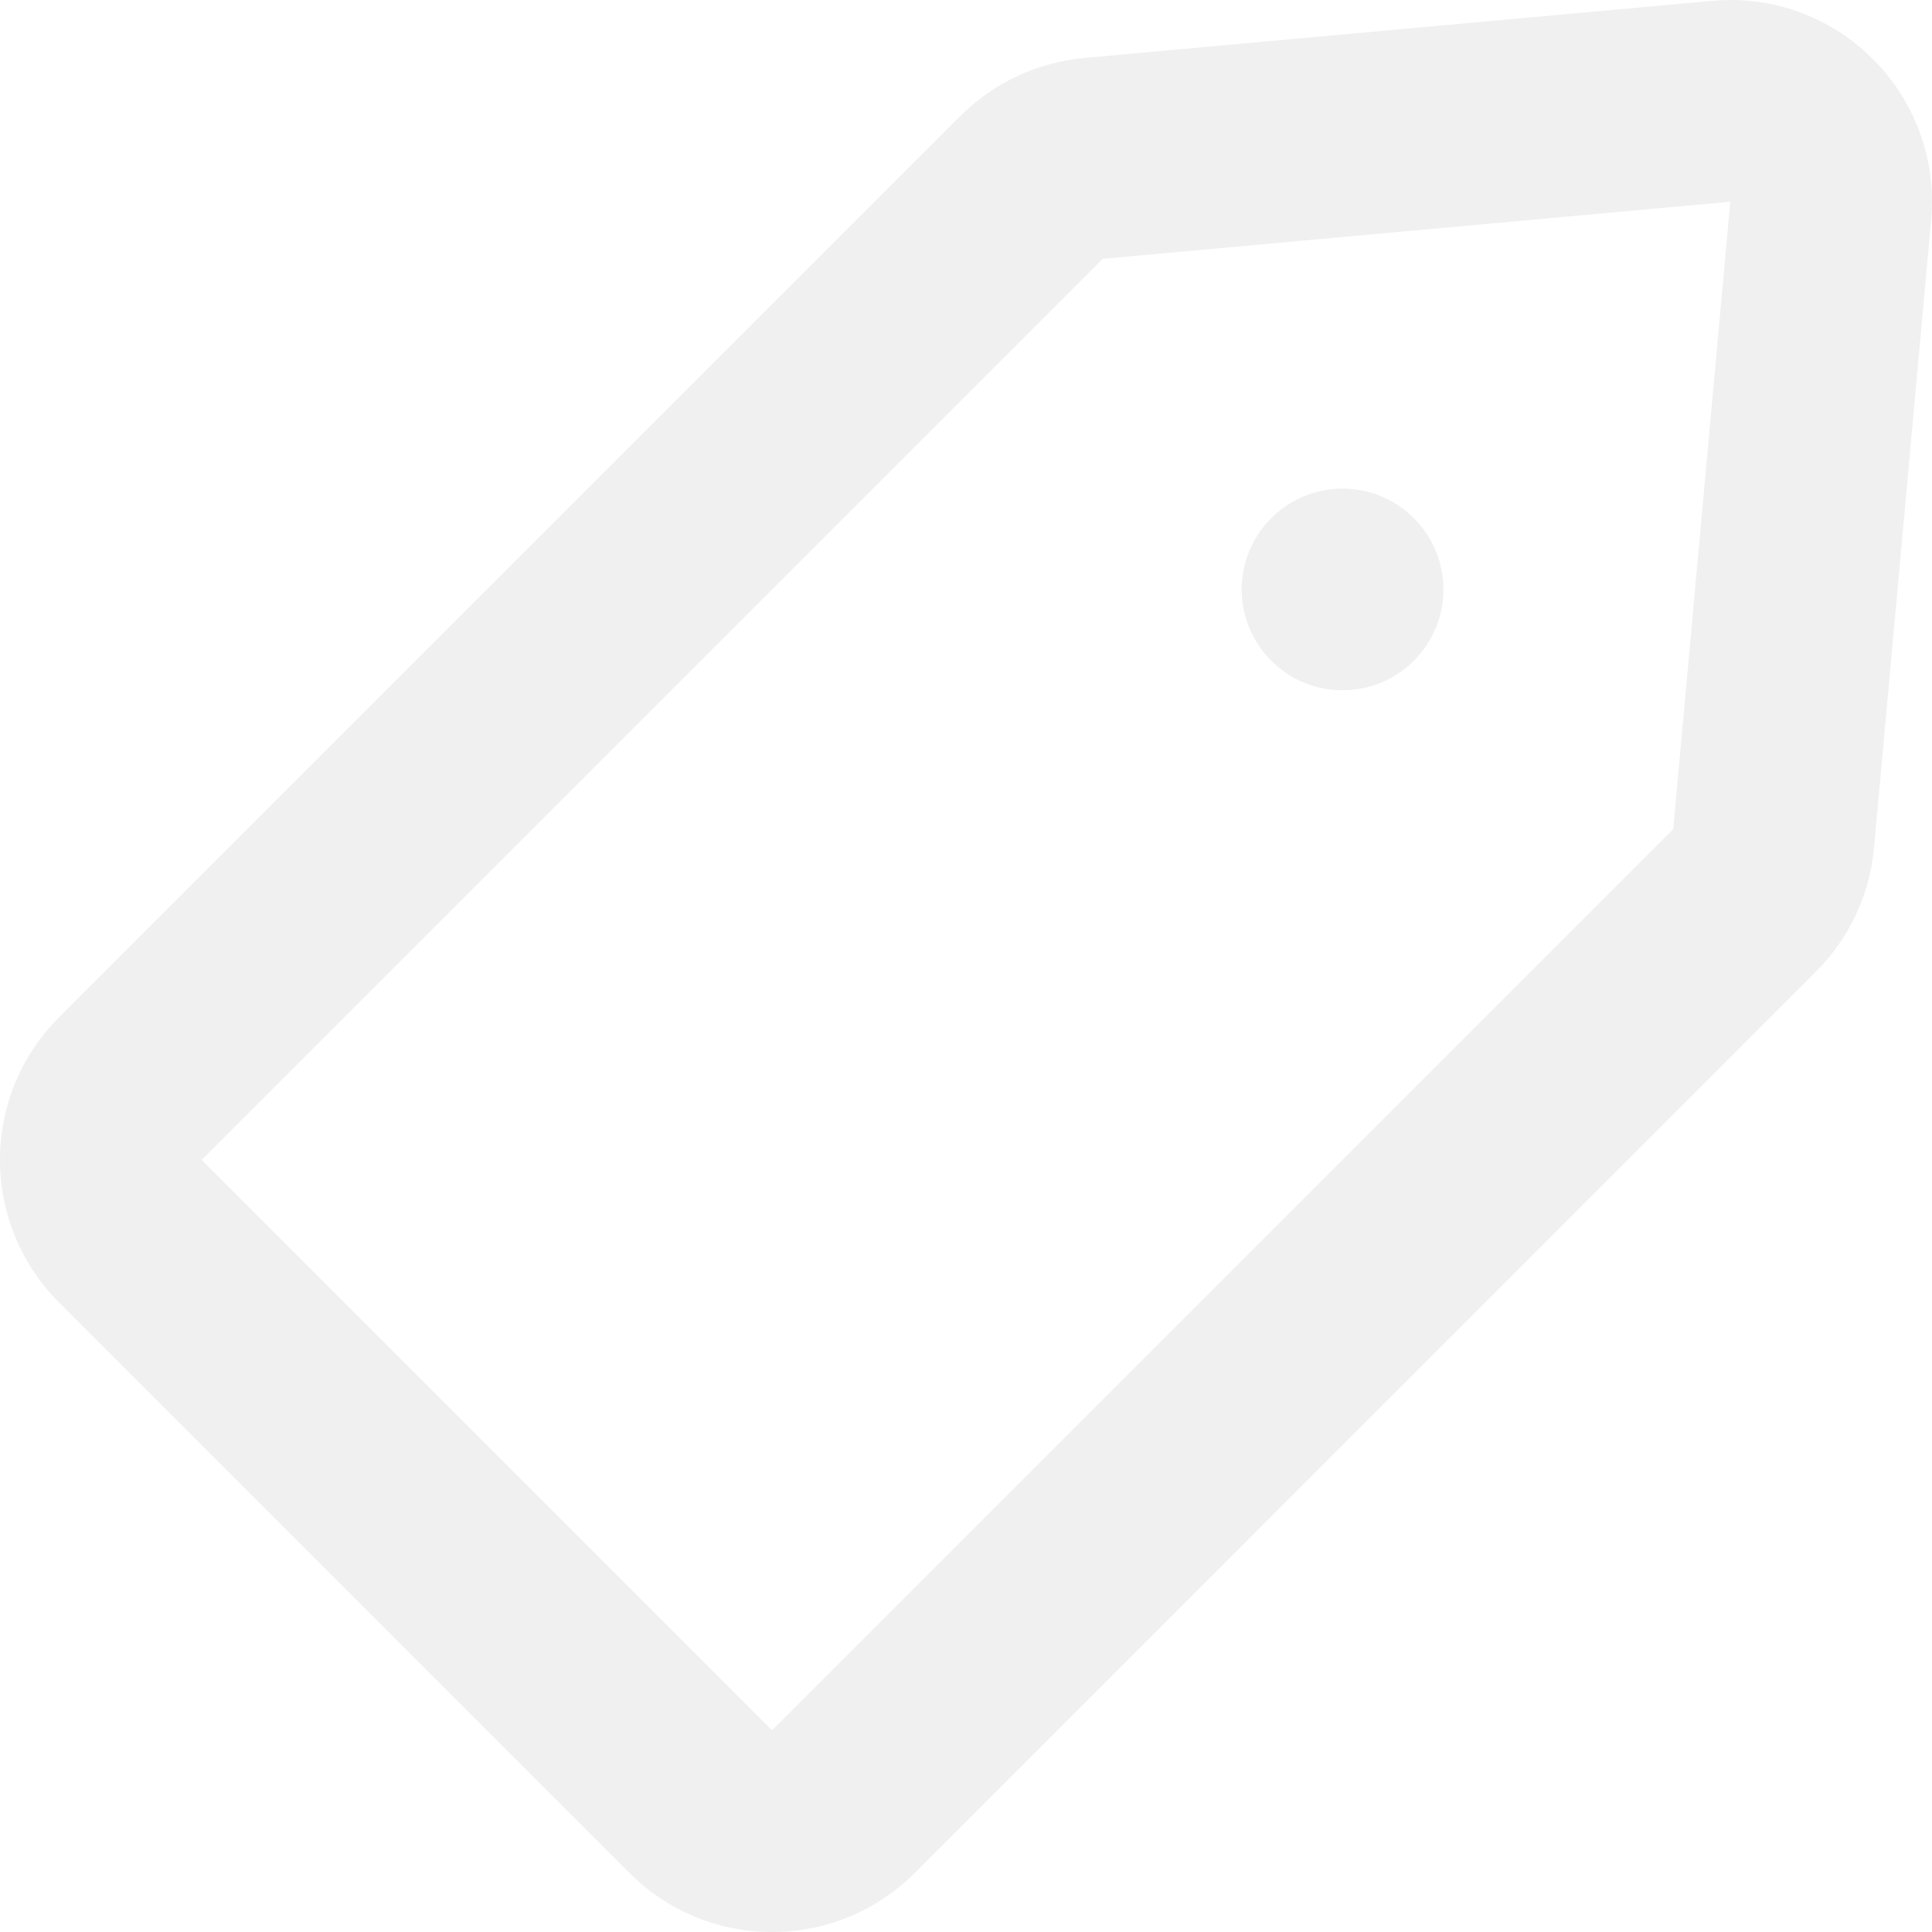
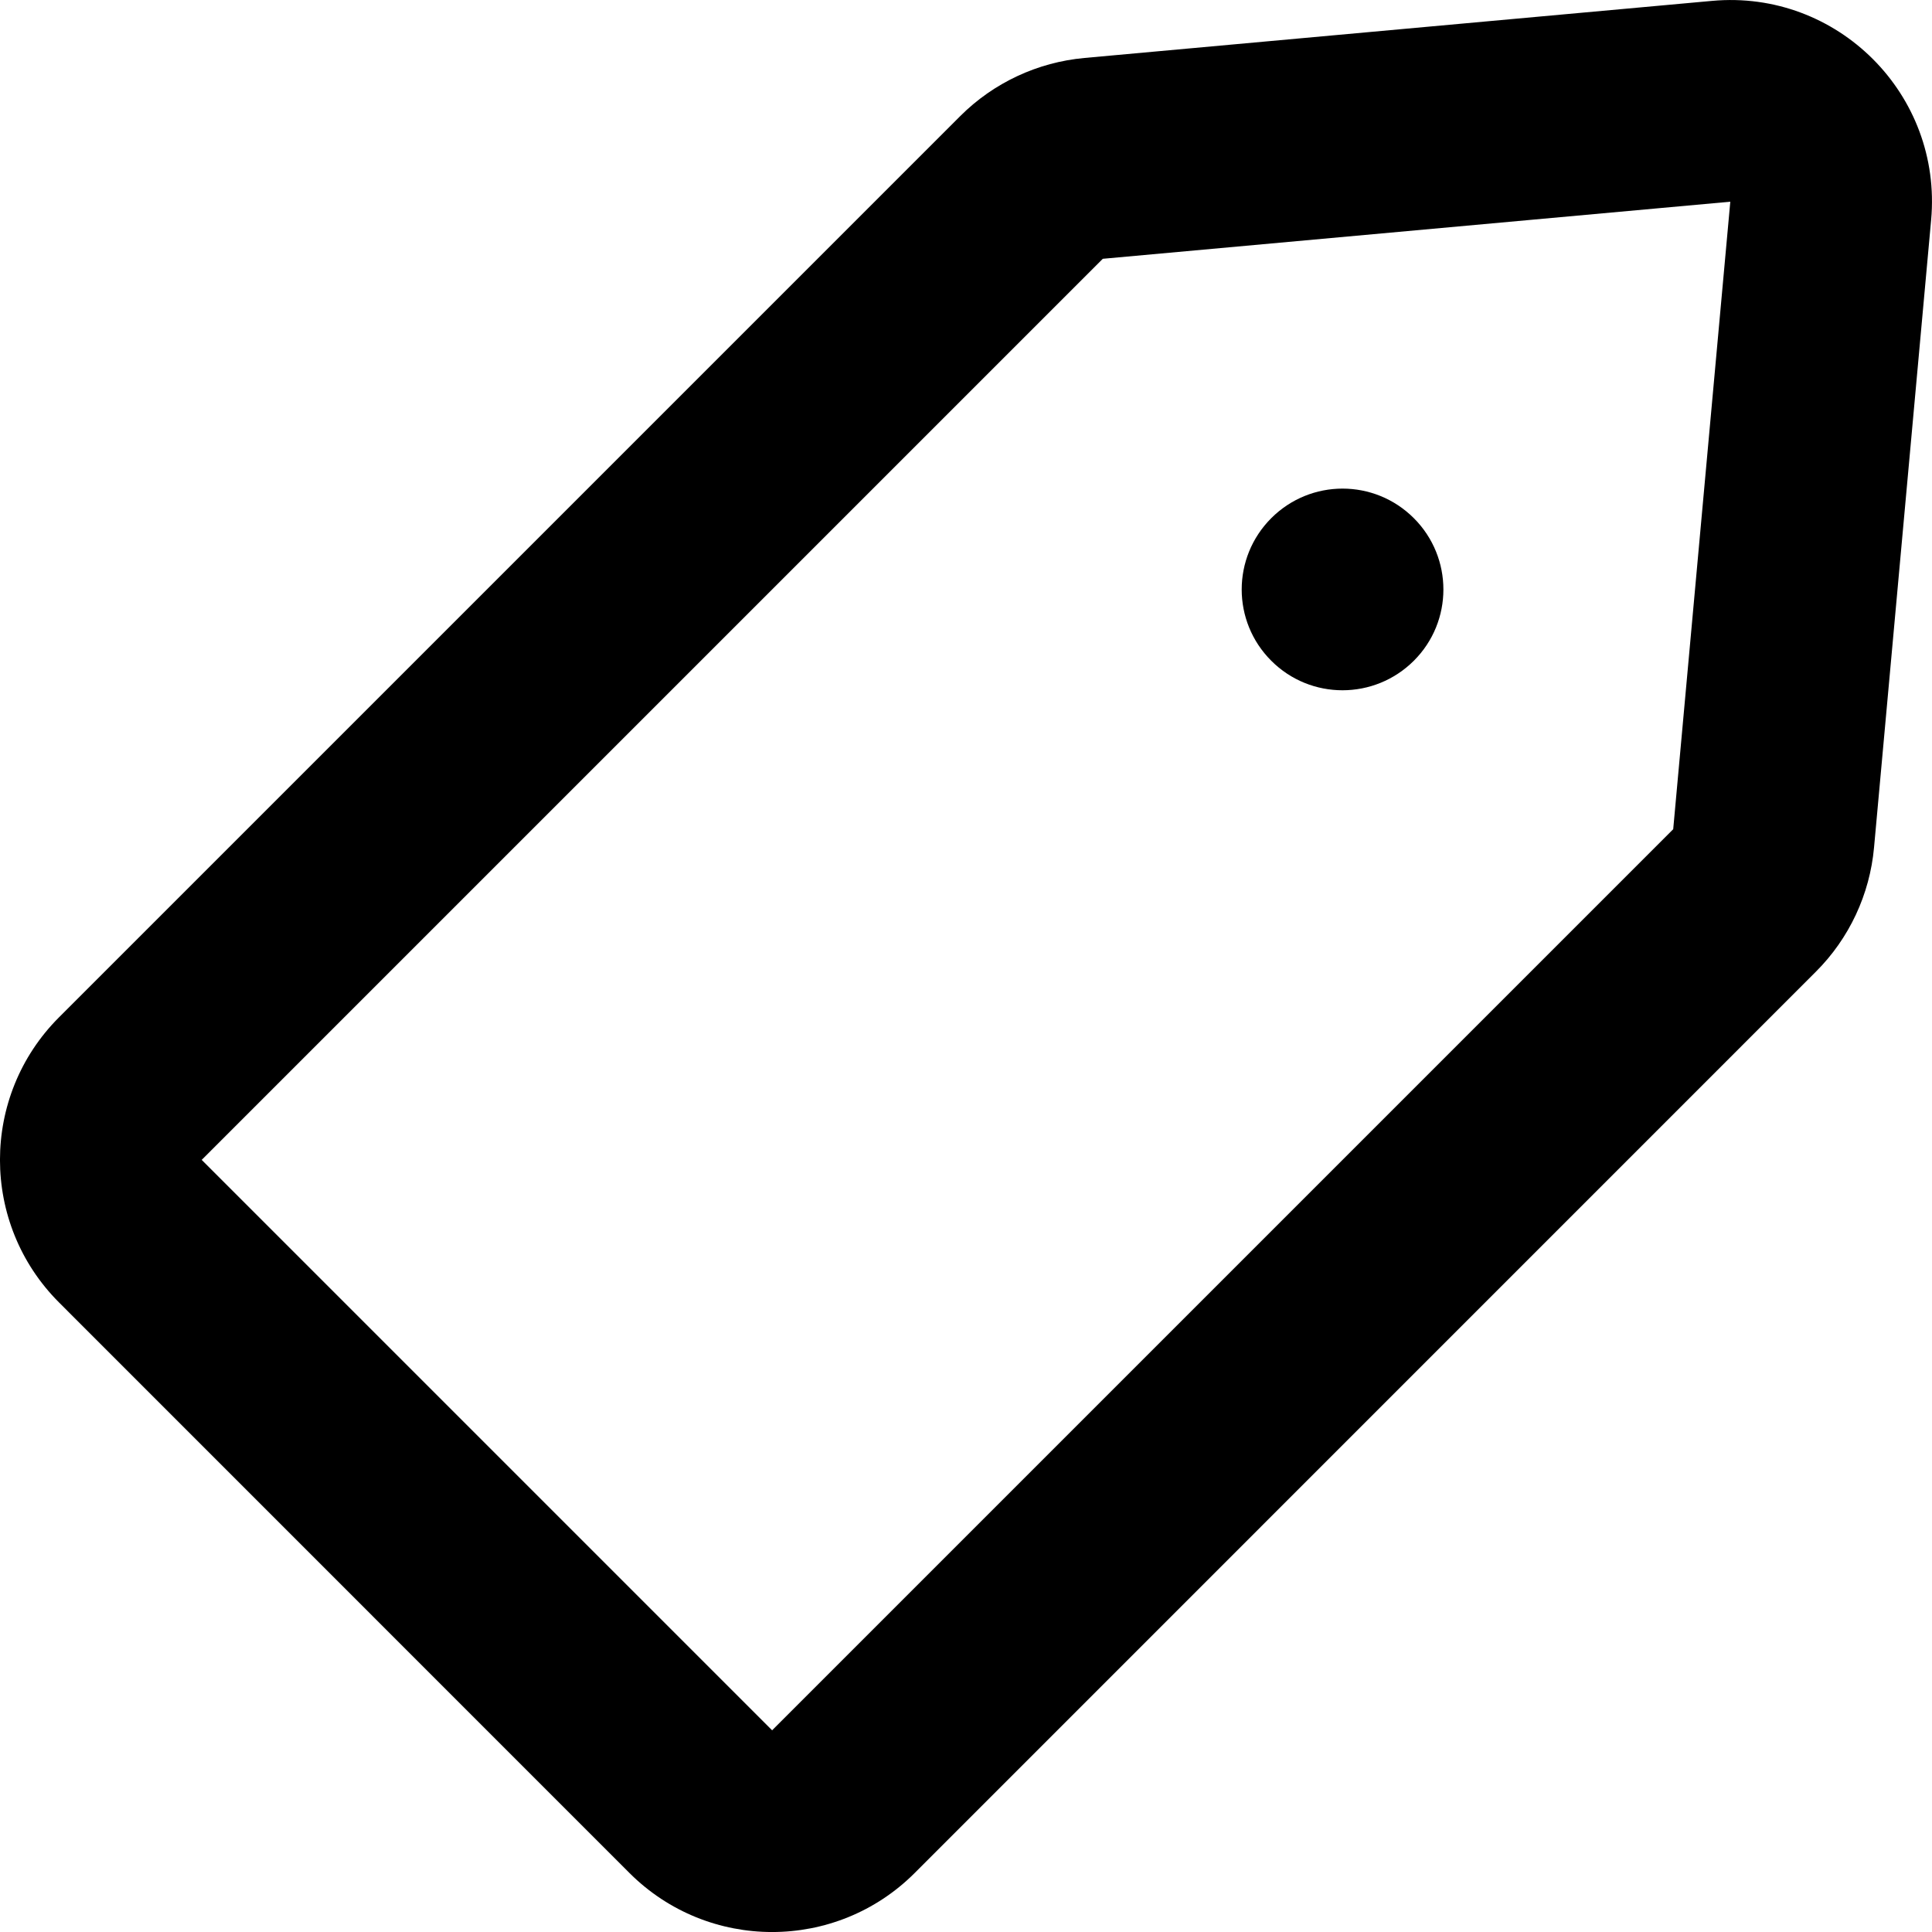
<svg xmlns="http://www.w3.org/2000/svg" width="20" height="20" viewBox="0 0 20 20" fill="none">
-   <path d="M14.636 5.364C15.044 5.772 15.044 6.433 14.636 6.84C14.228 7.247 13.567 7.248 13.16 6.84C12.752 6.433 12.752 5.772 13.16 5.364C13.568 4.956 14.228 4.956 14.636 5.364Z" fill="#F0F0F0" />
-   <path fill-rule="evenodd" clip-rule="evenodd" d="M17.724 0.009C19.021 -0.109 20.109 0.978 19.991 2.277L19.4 8.773C19.356 9.259 19.143 9.715 18.797 10.06L9.469 19.389C8.654 20.204 7.332 20.204 6.516 19.389L0.611 13.483C-0.204 12.668 -0.204 11.346 0.611 10.531L9.94 1.202C10.285 0.857 10.741 0.644 11.227 0.6L17.724 0.009ZM11.416 2.679L2.088 12.007L7.993 17.912L17.321 8.584L17.912 2.088L11.416 2.679Z" fill="#F0F0F0" />
+   <path d="M14.636 5.364C15.044 5.772 15.044 6.433 14.636 6.84C14.228 7.247 13.567 7.248 13.16 6.84C12.752 6.433 12.752 5.772 13.16 5.364C13.568 4.956 14.228 4.956 14.636 5.364Z" fill="currentColor" />
+   <path fill-rule="evenodd" clip-rule="evenodd" d="M17.724 0.009C19.021 -0.109 20.109 0.978 19.991 2.277L19.4 8.773C19.356 9.259 19.143 9.715 18.797 10.06L9.469 19.389C8.654 20.204 7.332 20.204 6.516 19.389L0.611 13.483C-0.204 12.668 -0.204 11.346 0.611 10.531L9.94 1.202C10.285 0.857 10.741 0.644 11.227 0.6L17.724 0.009ZM11.416 2.679L2.088 12.007L7.993 17.912L17.321 8.584L17.912 2.088L11.416 2.679Z" fill="currentColor" />
</svg>
